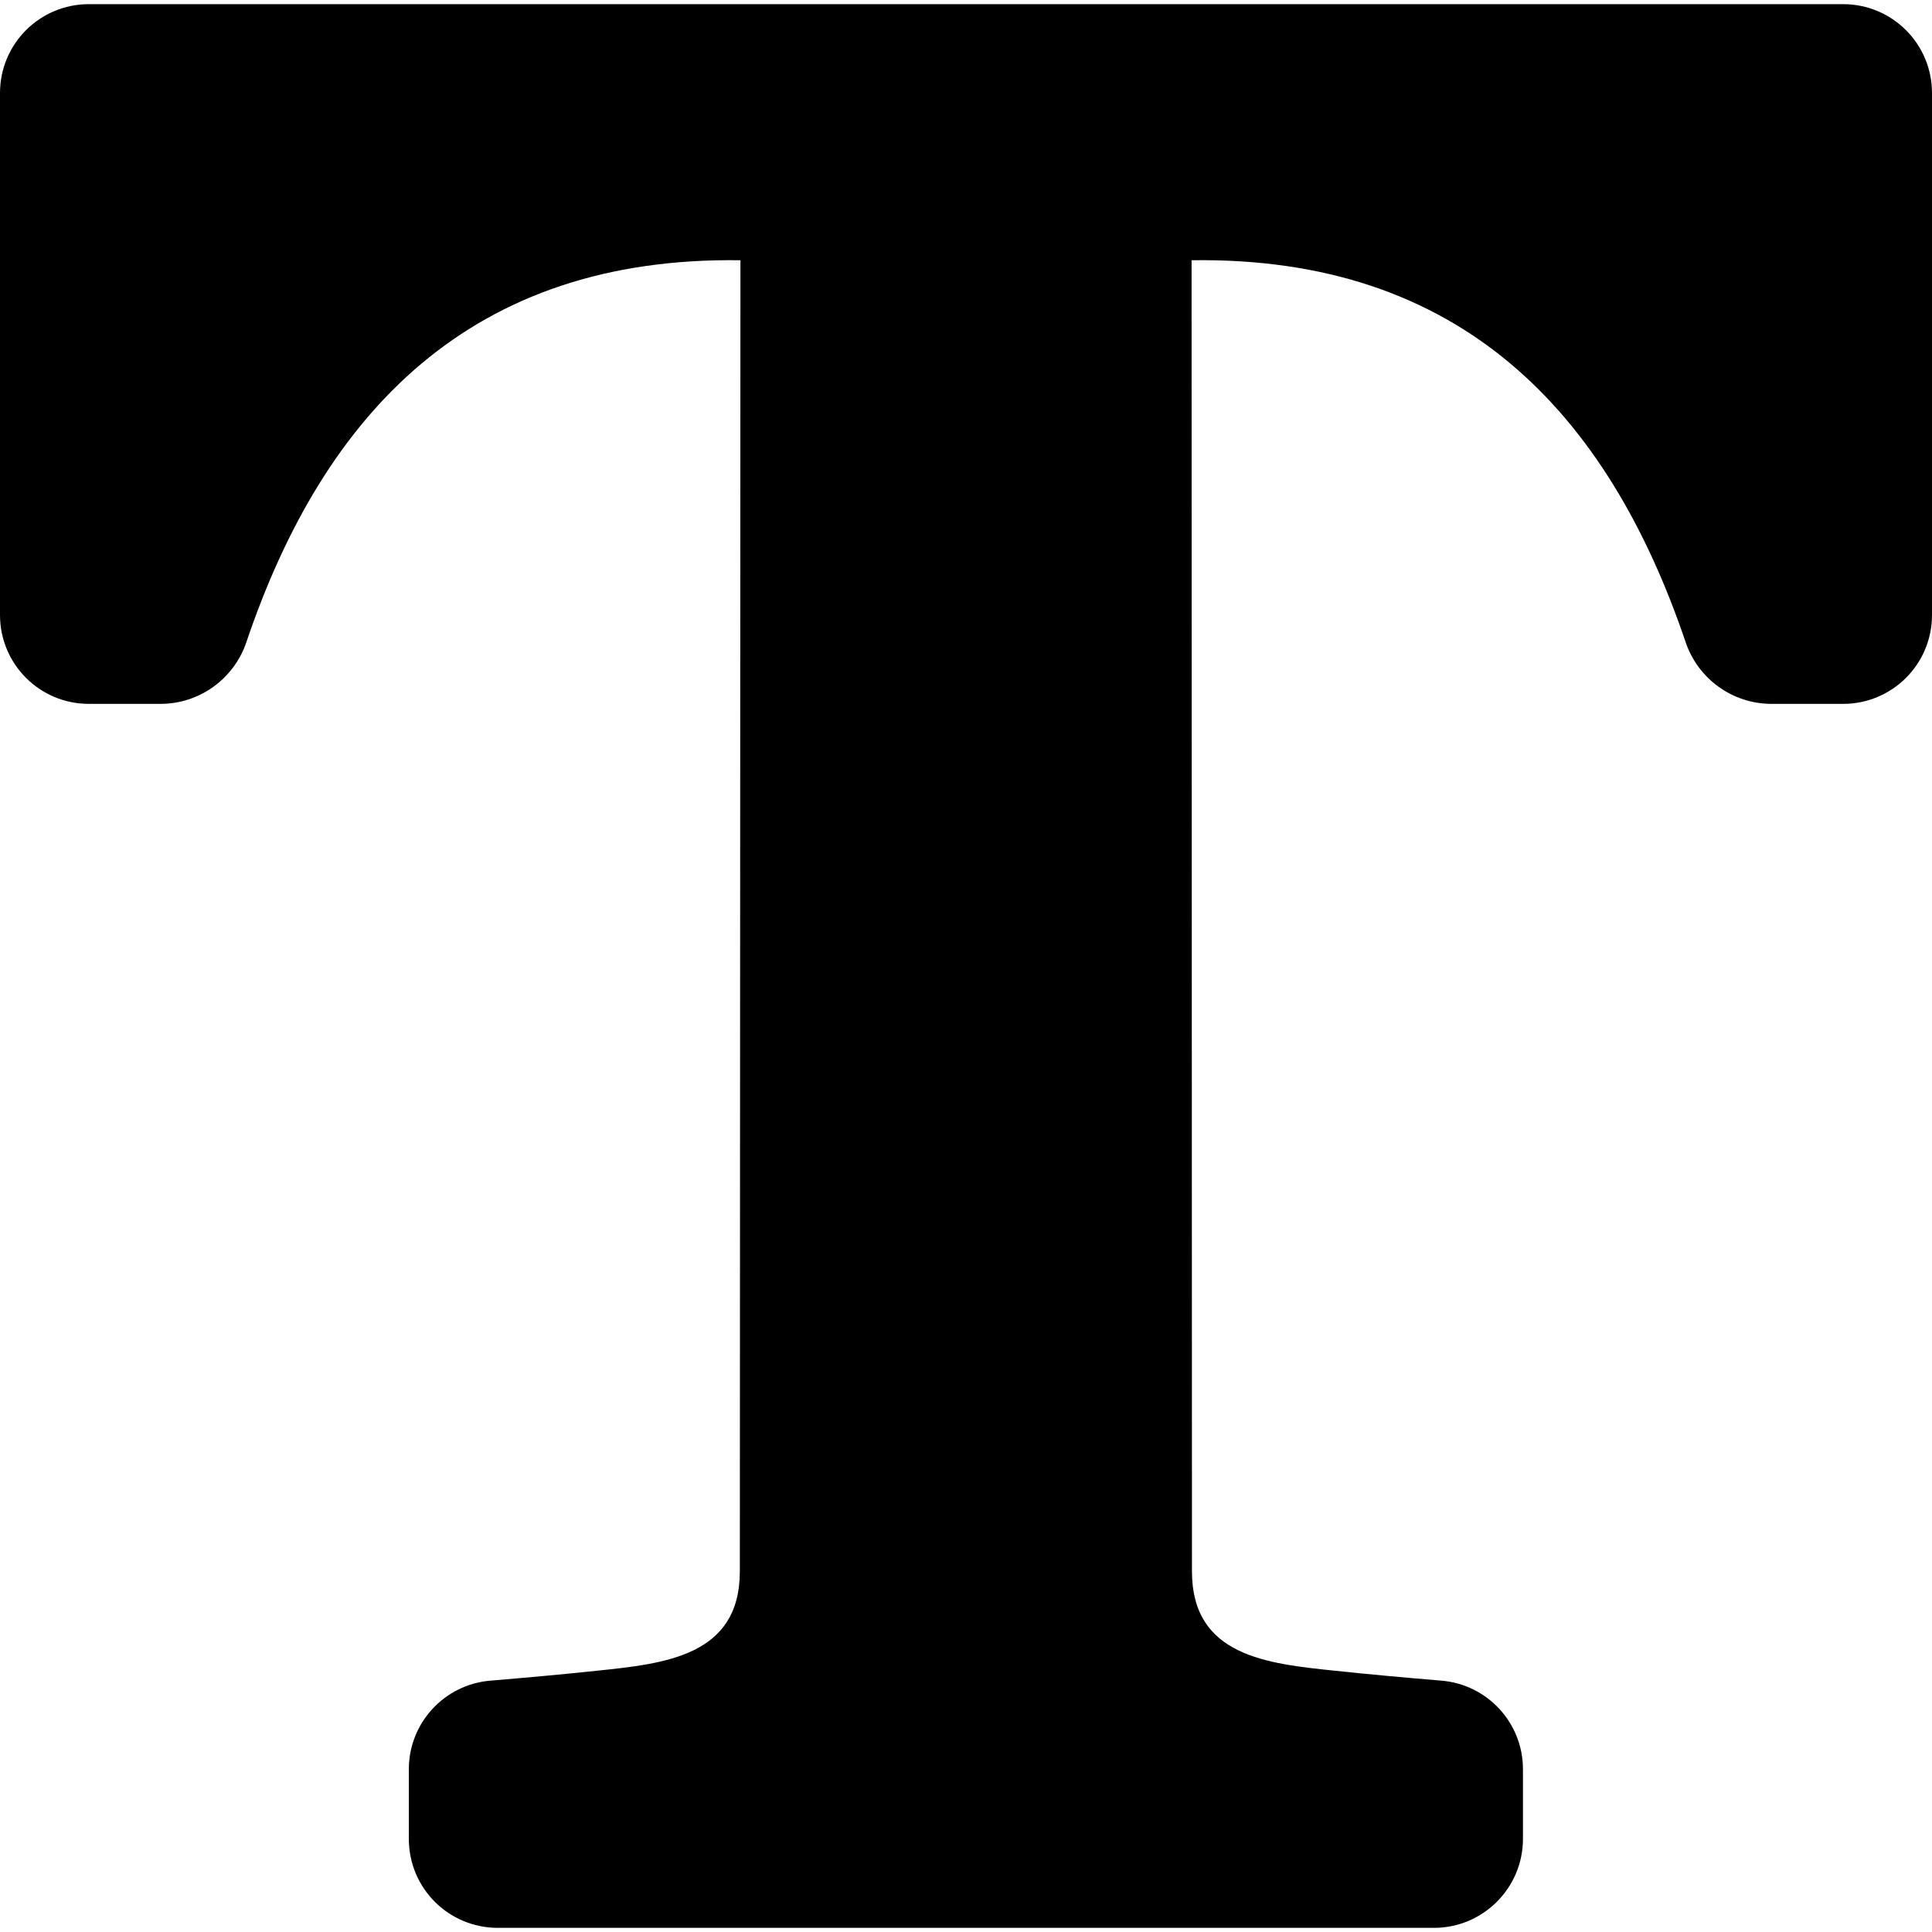
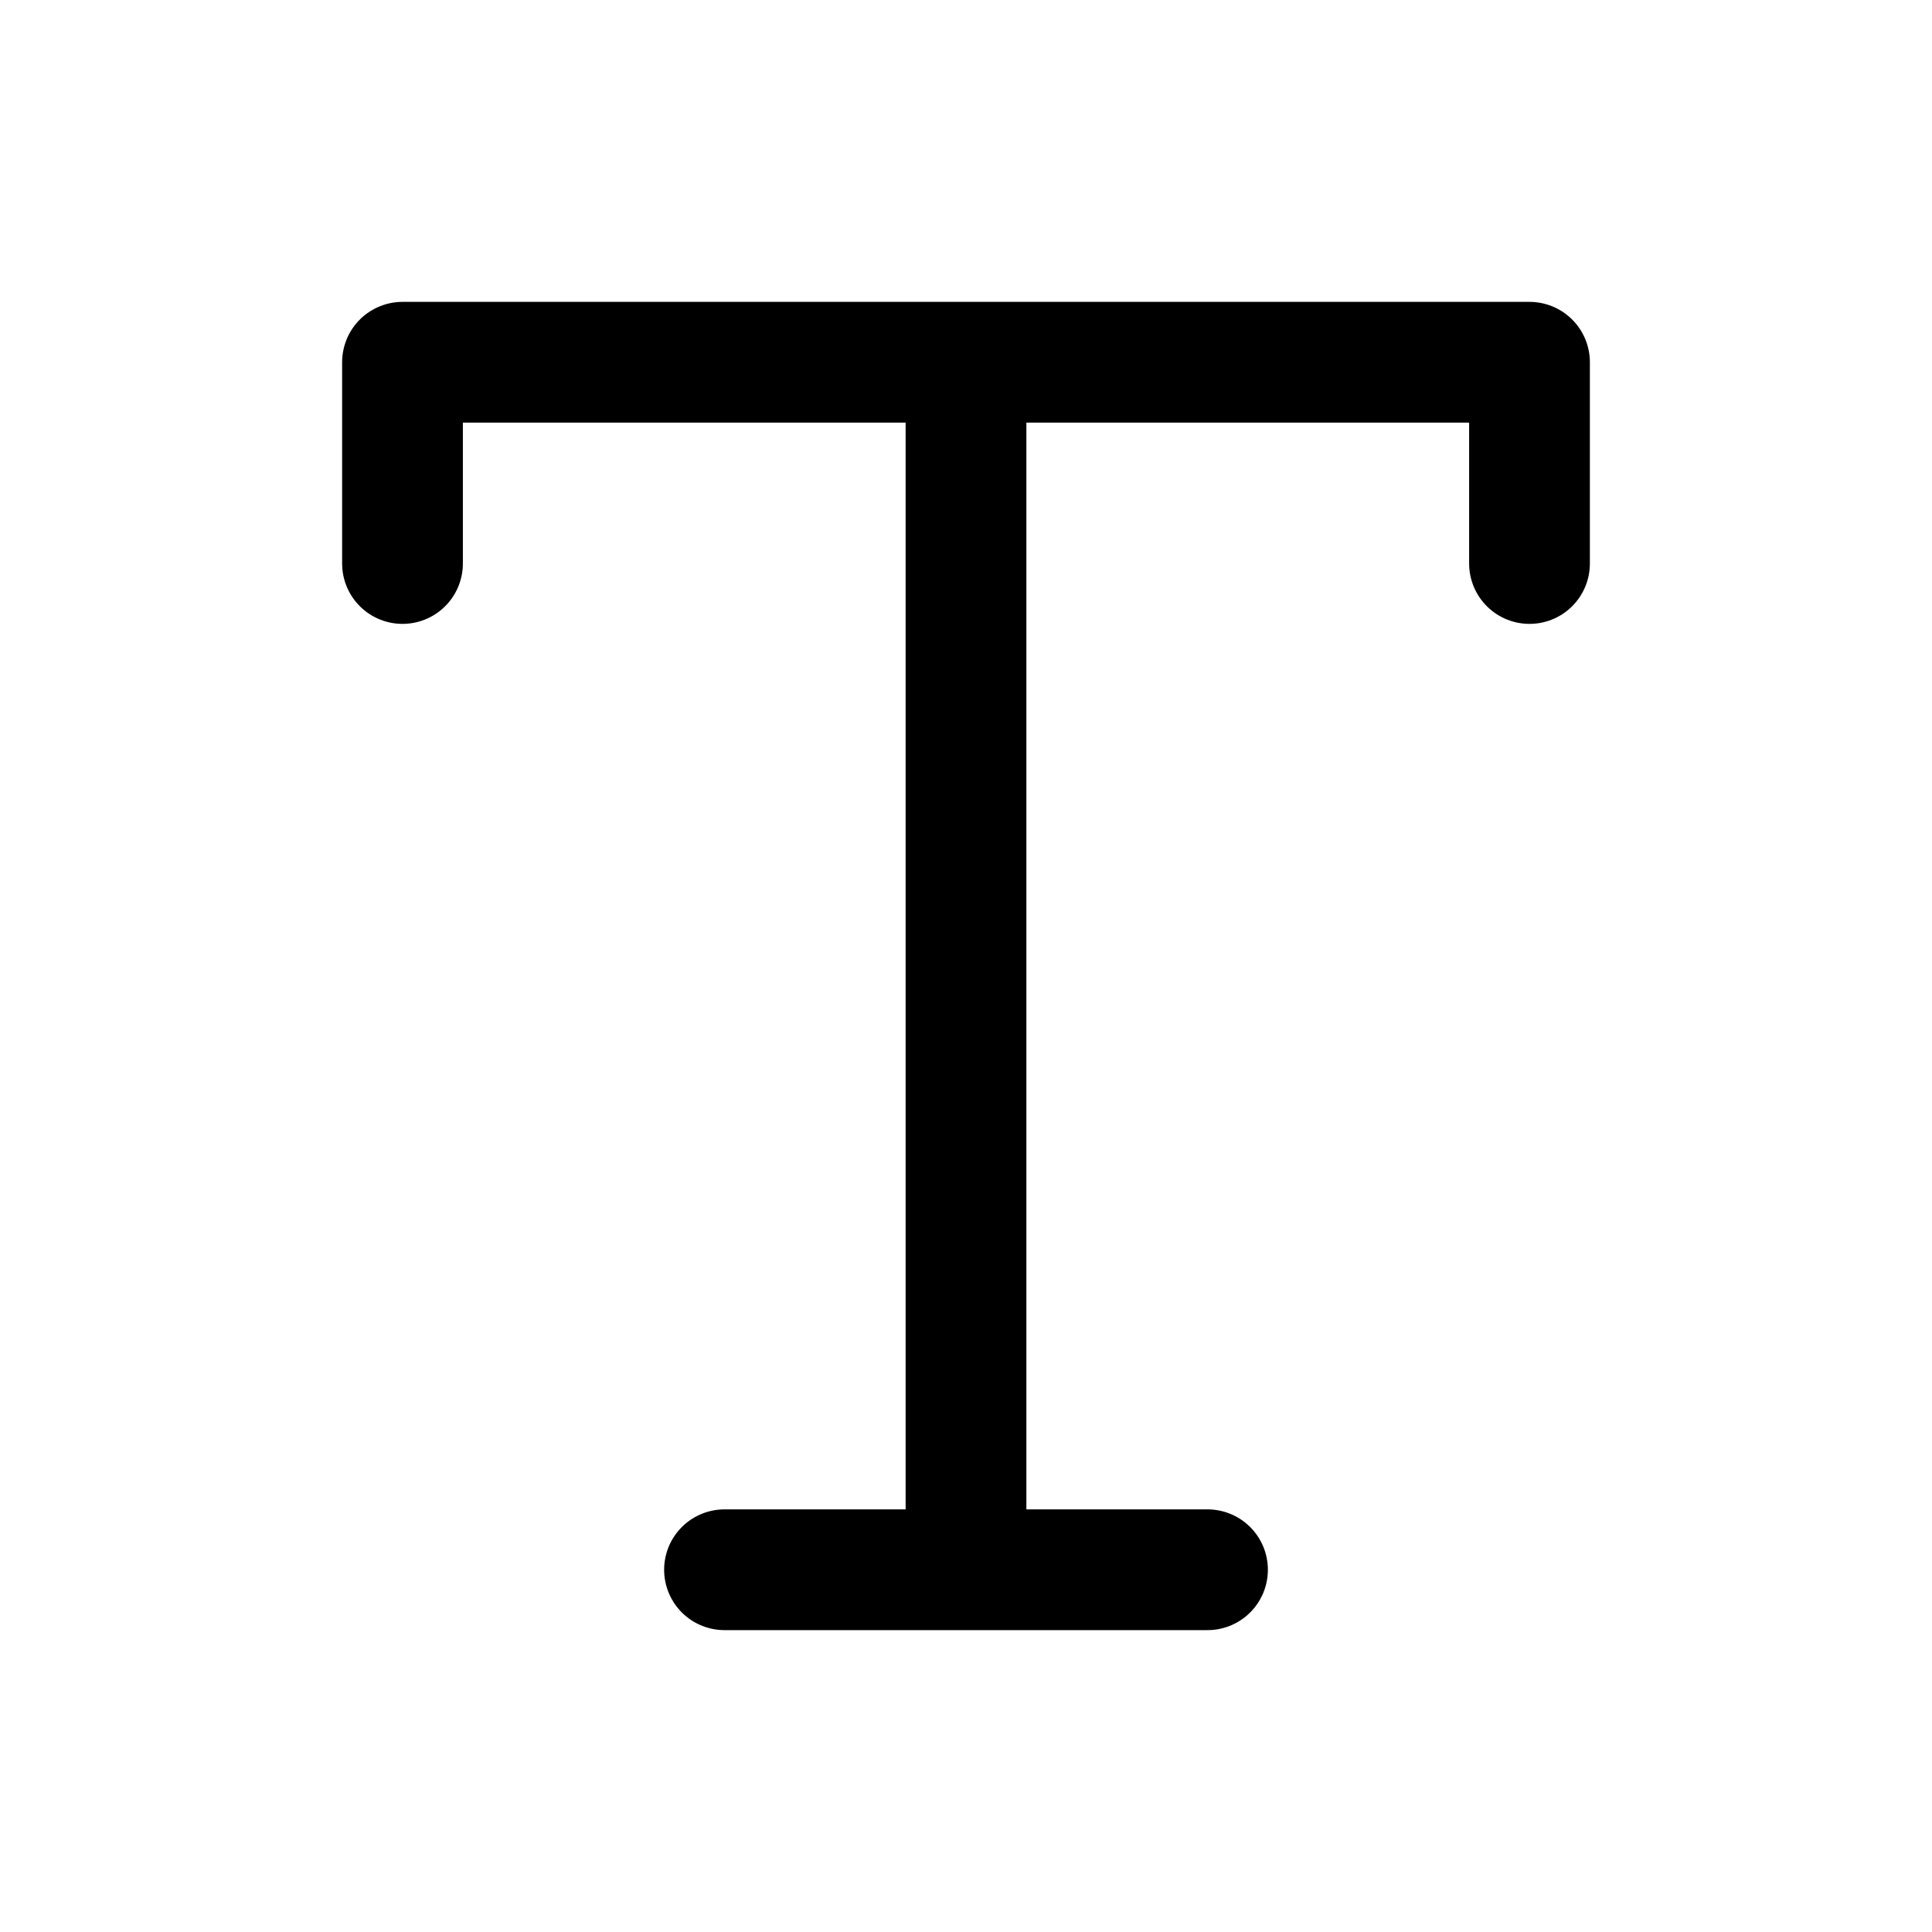
- <svg xmlns="http://www.w3.org/2000/svg" version="1.1" id="Capa_1" x="0px" y="0px" width="977.7px" height="977.7px" viewBox="0 0 977.7 977.7" style="enable-background:new 0 0 977.7 977.7;" xml:space="preserve">
-   <g>
-     <path d="M770.7,930.6v-35.301c0-23.398-18-42.898-41.3-44.799c-17.9-1.5-35.8-3.1-53.7-5c-34.5-3.6-72.5-7.4-72.5-50.301L603,131.7   c136-2,210.5,76.7,250,193.2c6.3,18.7,23.8,31.3,43.5,31.3h36.2c24.9,0,45-20.1,45-45V47.1c0-24.9-20.1-45-45-45H488.9h-0.2H45   c-24.9,0-45,20.1-45,45v264.1c0,24.9,20.1,45,45,45h36.2c19.7,0,37.2-12.6,43.5-31.3c39.4-116.5,114-195.2,250-193.2l-0.3,663.5   c0,42.9-38,46.701-72.5,50.301c-17.9,1.9-35.8,3.5-53.7,5c-23.3,1.9-41.3,21.4-41.3,44.799V930.6c0,24.9,20.1,45,45,45h236.8h0.3   h236.7C750.5,975.6,770.7,955.401,770.7,930.6z" />
-   </g>
+ <svg xmlns="http://www.w3.org/2000/svg" viewBox="0 0 24 24" width="24" height="24" fill="none" stroke="#000" stroke-width="1.5" stroke-linecap="round" stroke-linejoin="round">
+   <path d="M5 7V4.5h14V7M12 4.5v15M9 19.5h6" />
</svg>
